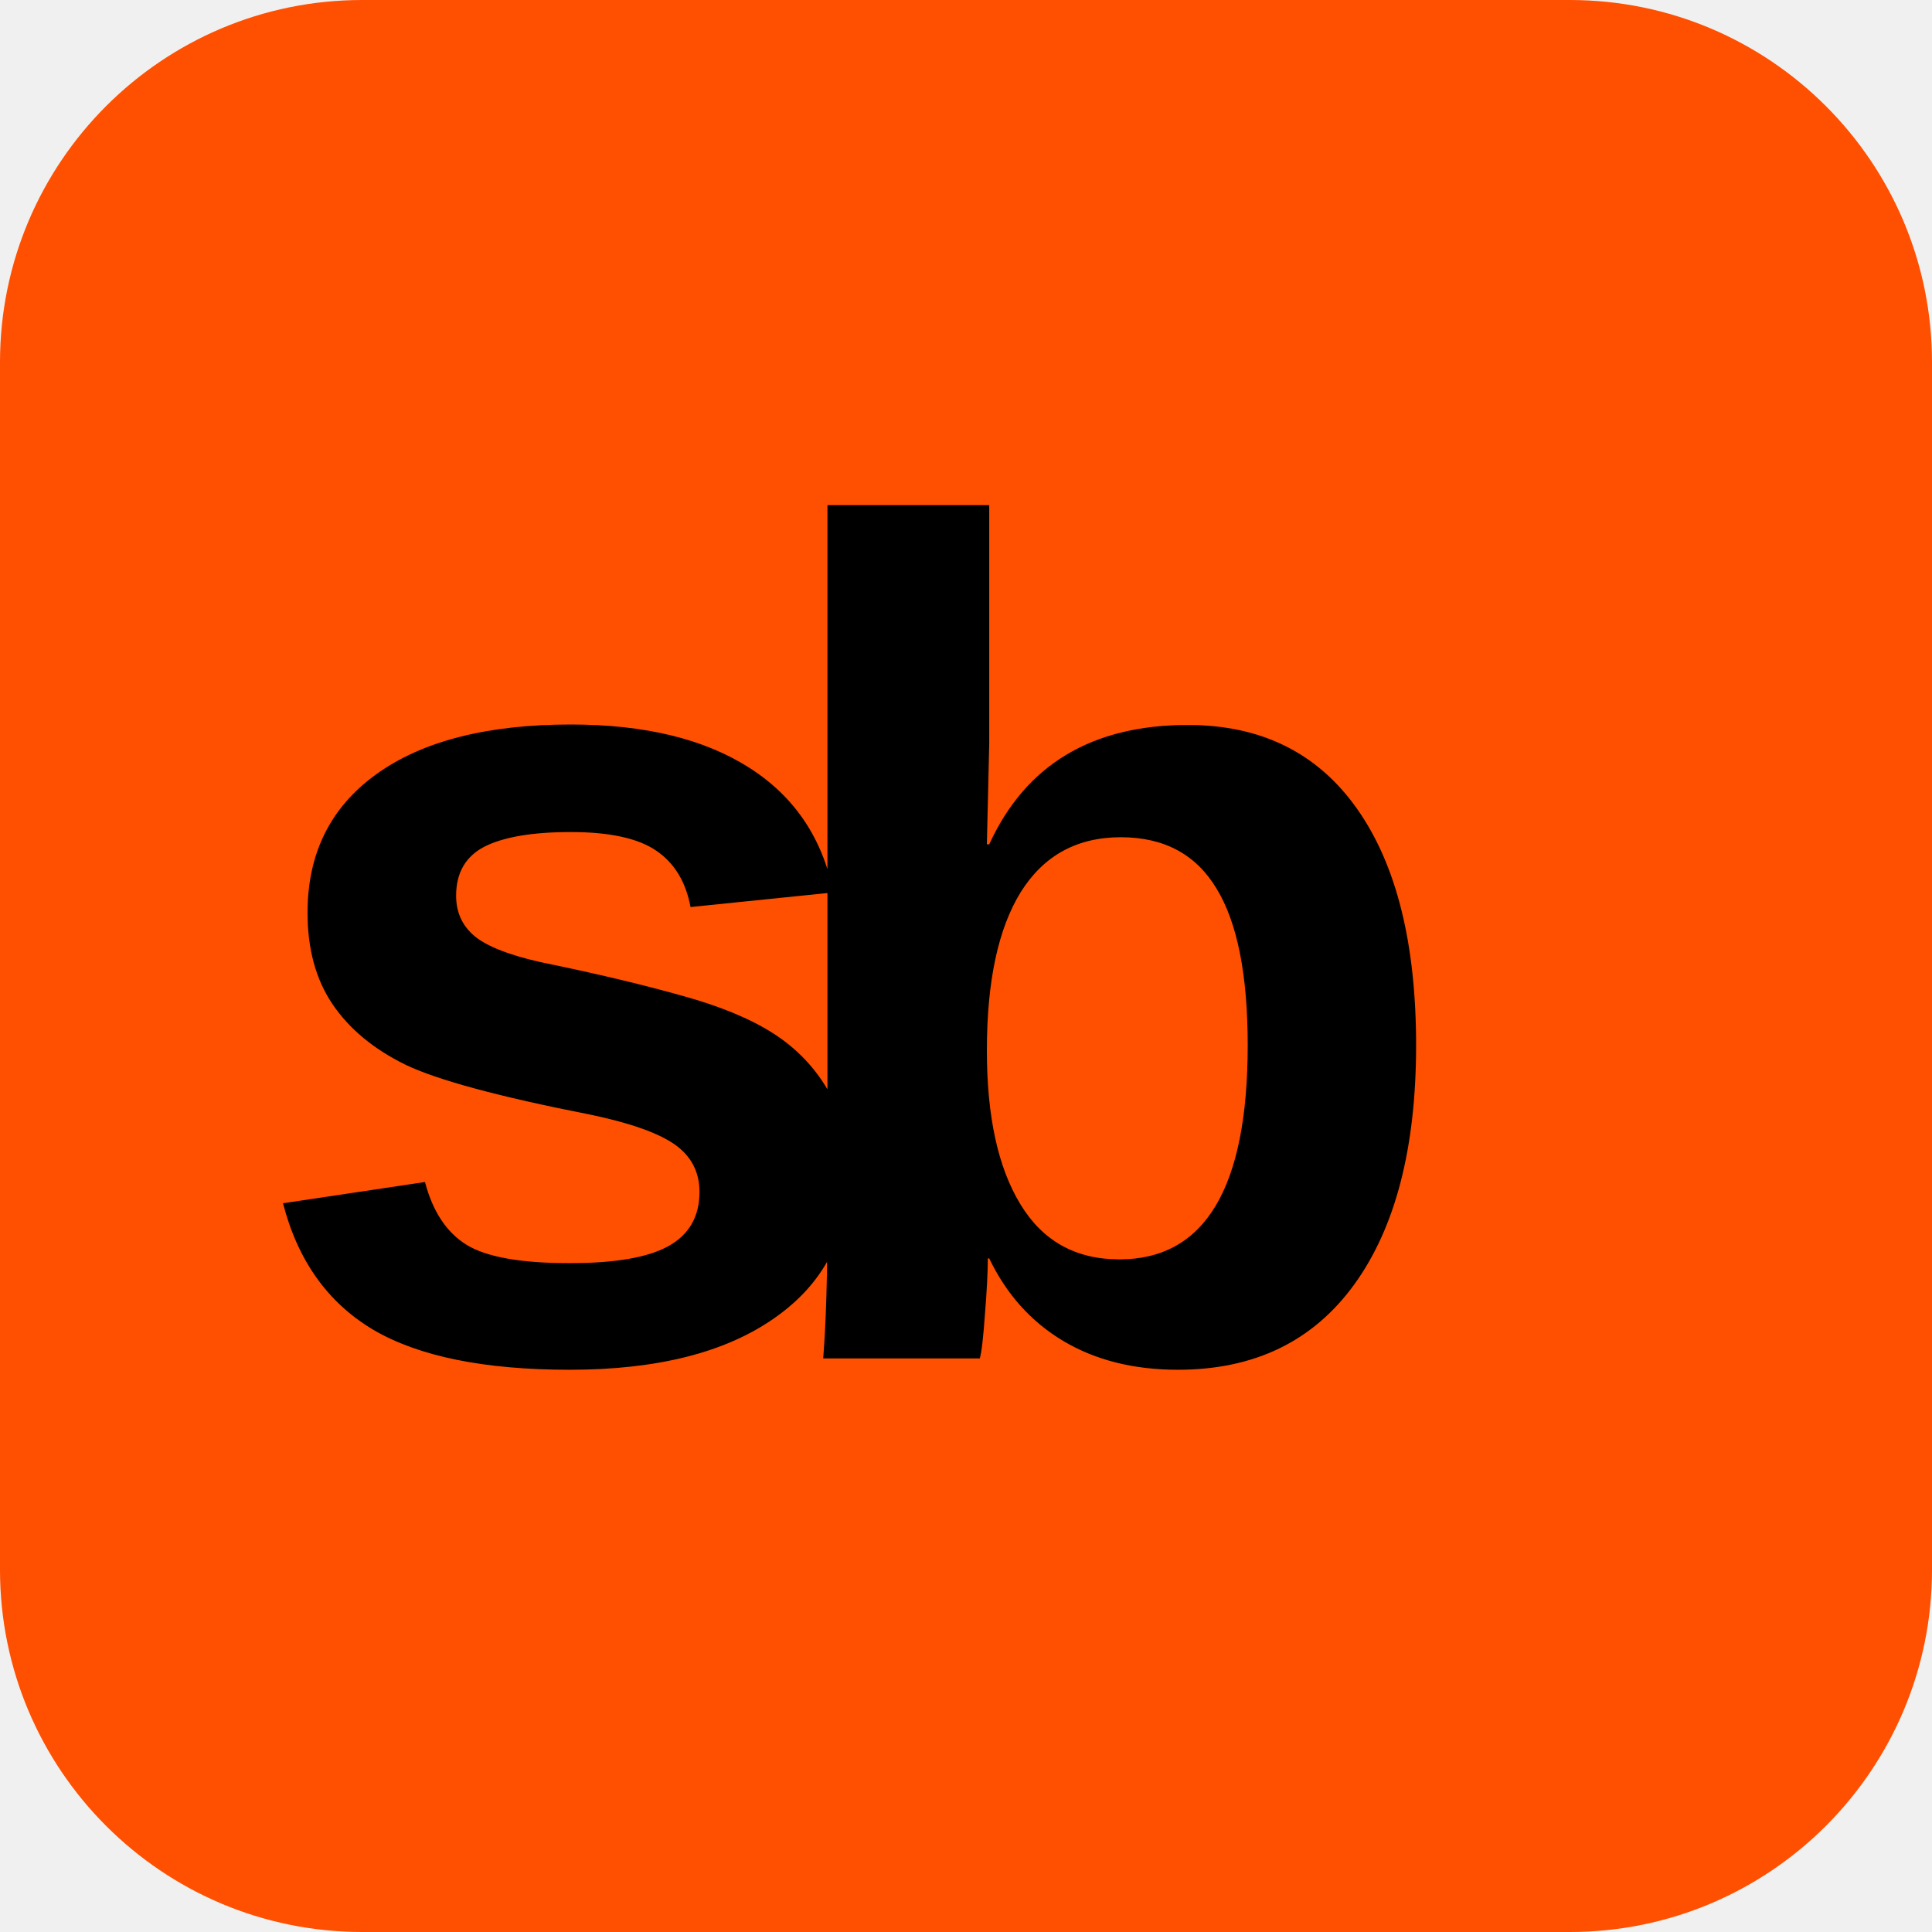
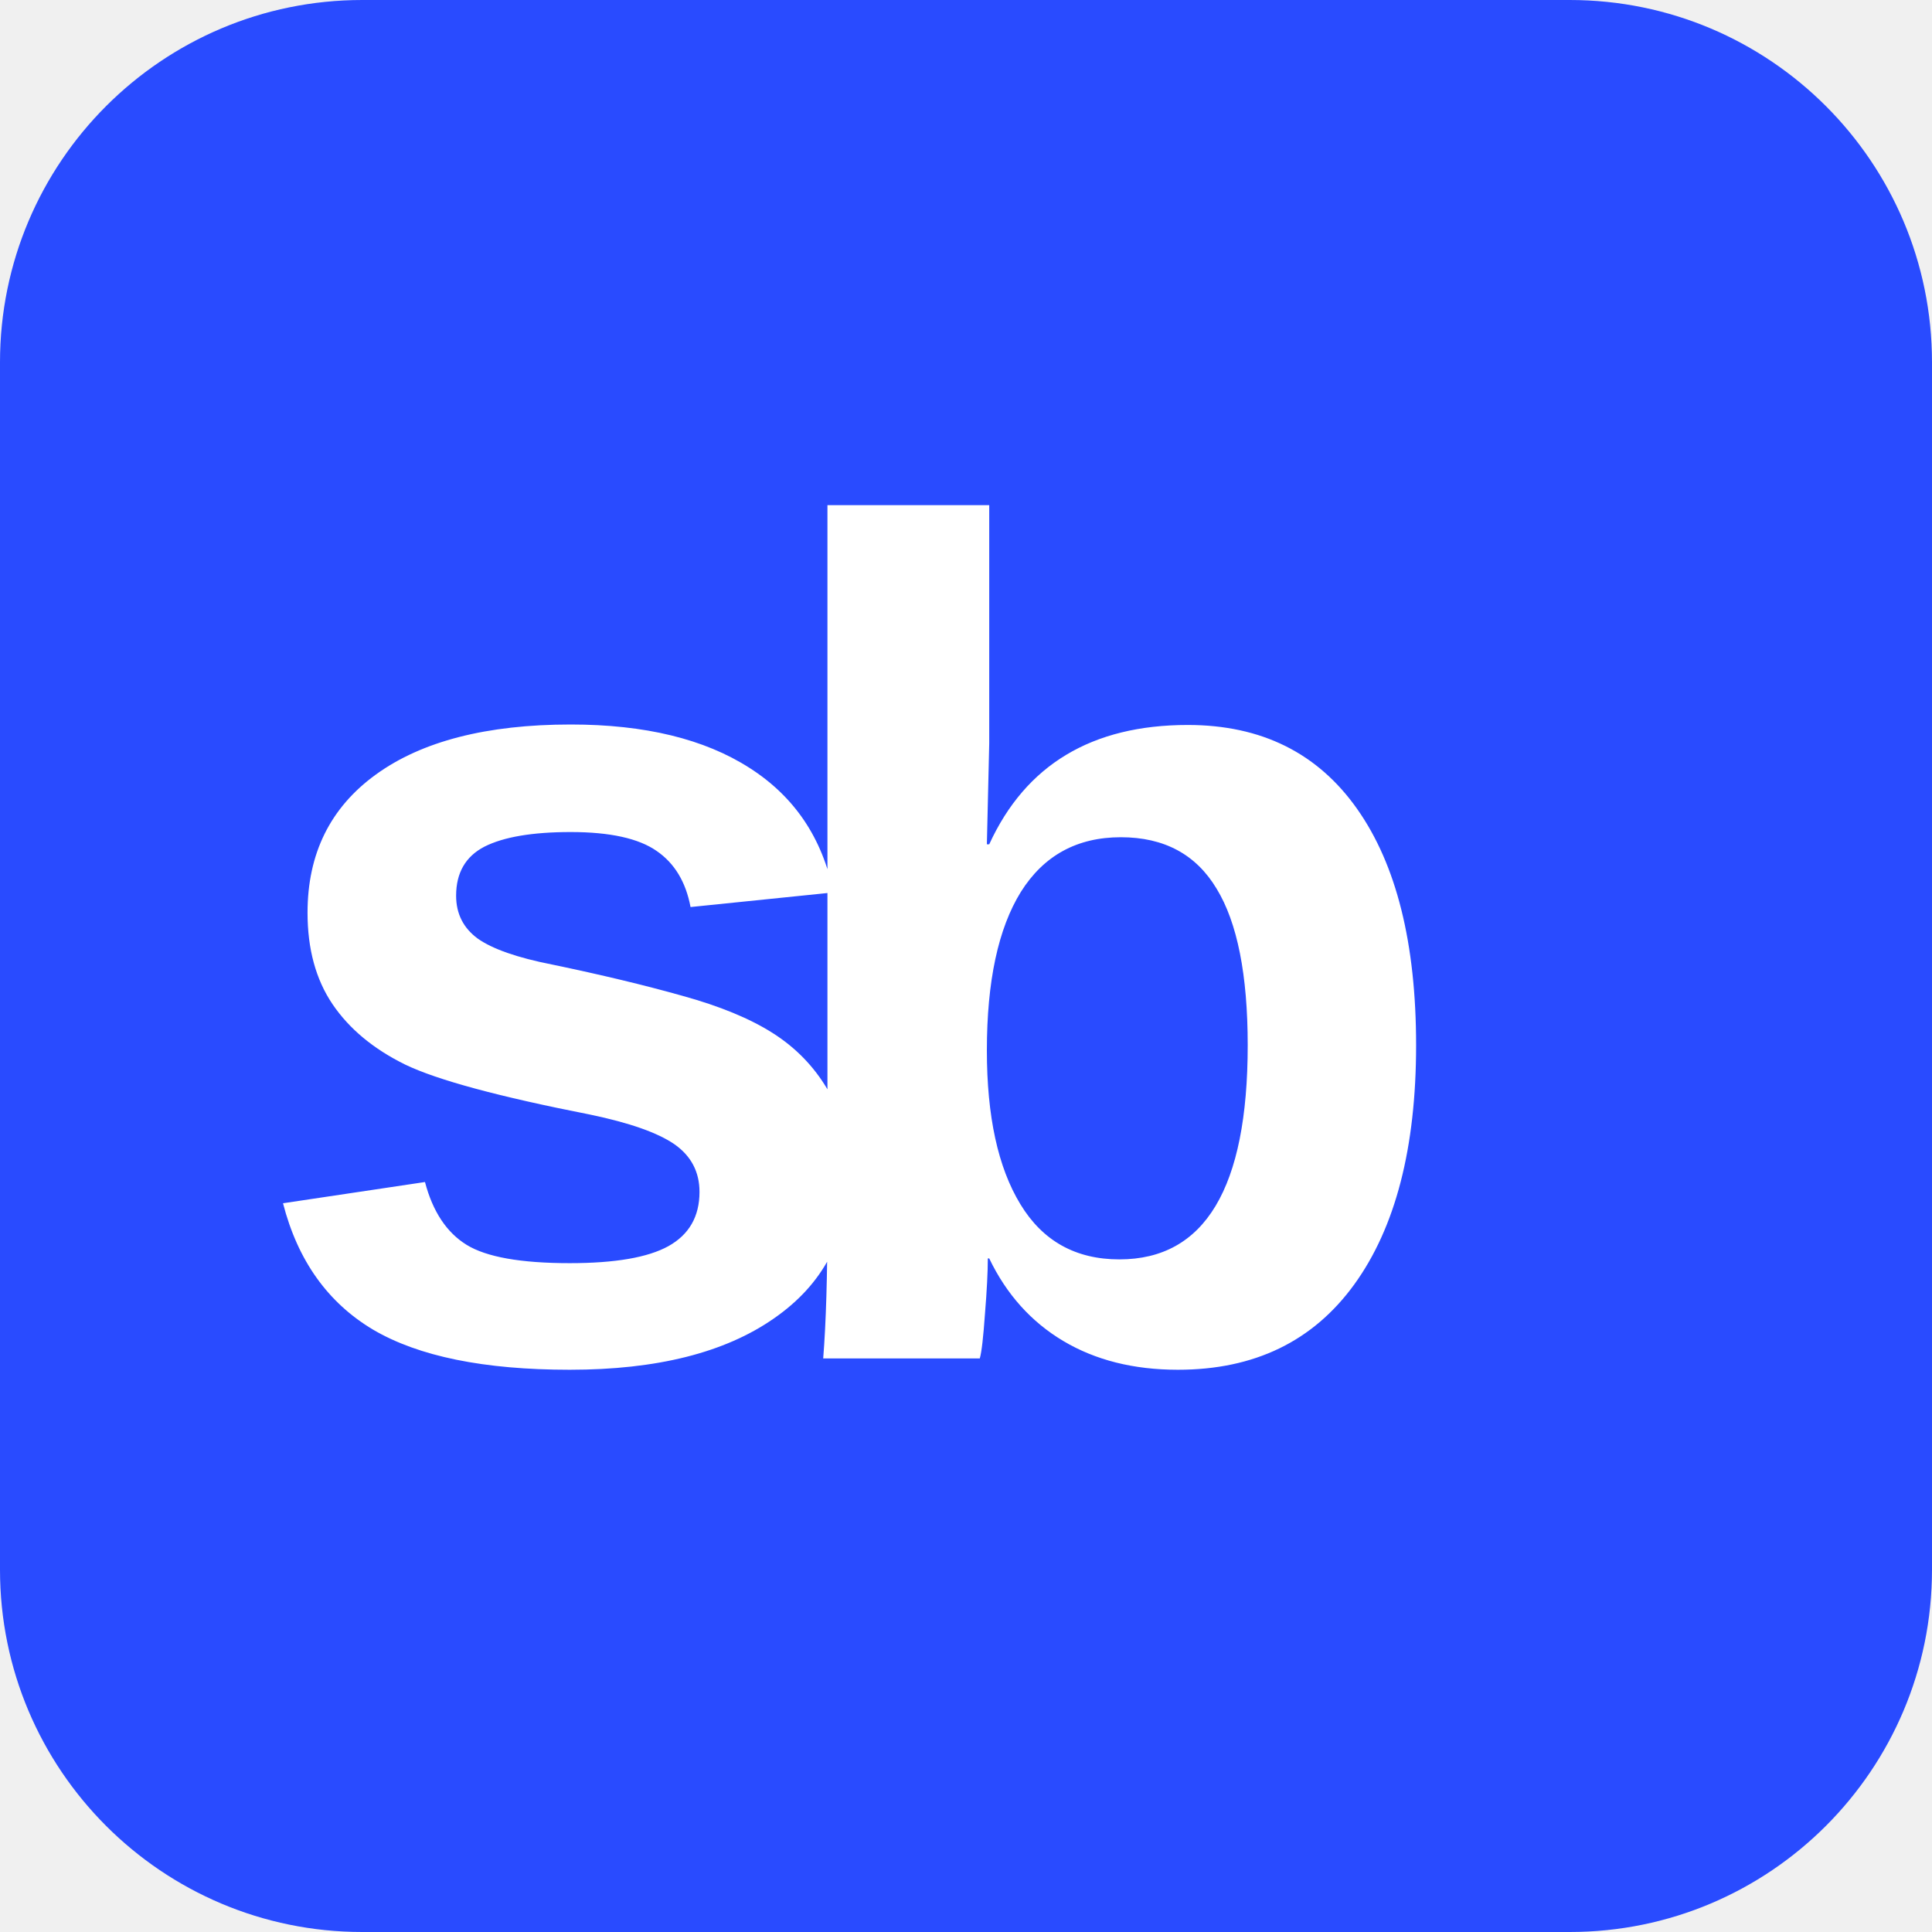
<svg xmlns="http://www.w3.org/2000/svg" viewBox="0 0 64 64">
-   <rect width="64" height="64" rx="12" fill="#ff4f00" />
-   <text x="8" y="45" font-family="Arial,sans-serif" font-weight="bold" font-size="39" letter-spacing="-5">sb</text>
+   <rect width="64" height="64" rx="12" fill="#294bff" />
+   <text fill="white" x="8" y="45" font-family="Arial,sans-serif" font-weight="bold" font-size="39" letter-spacing="-5">sb</text>
</svg>
